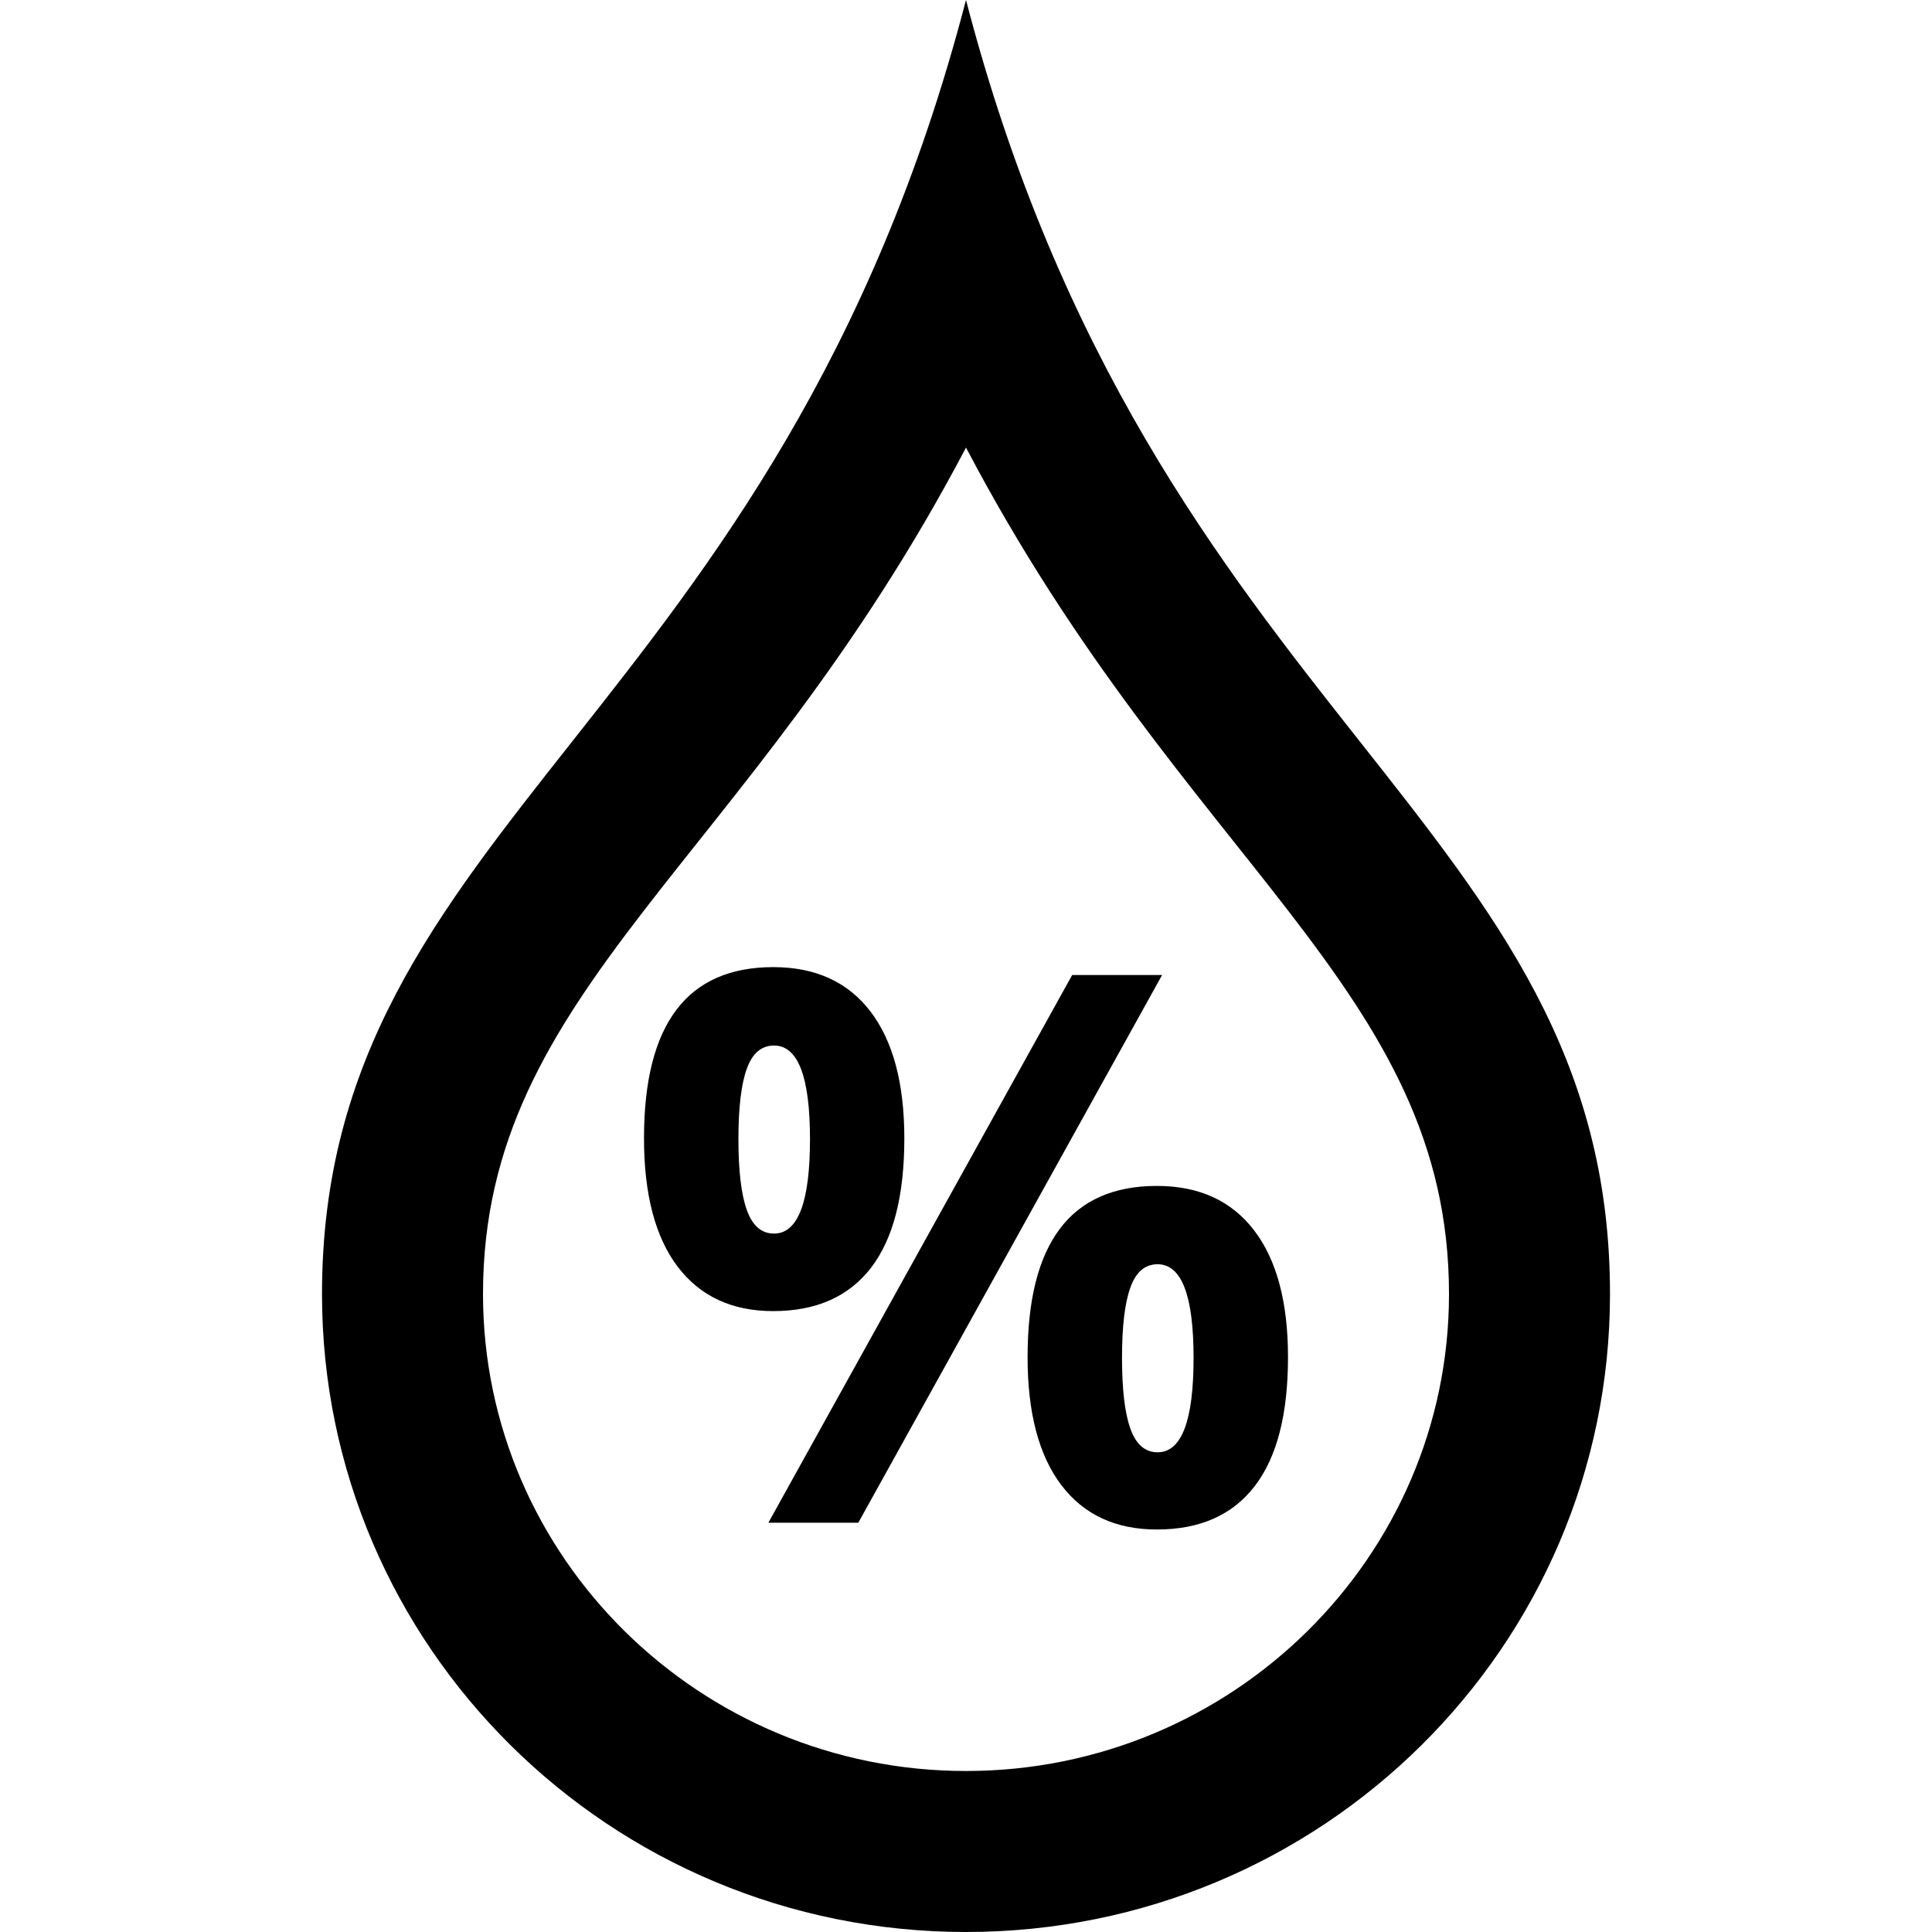
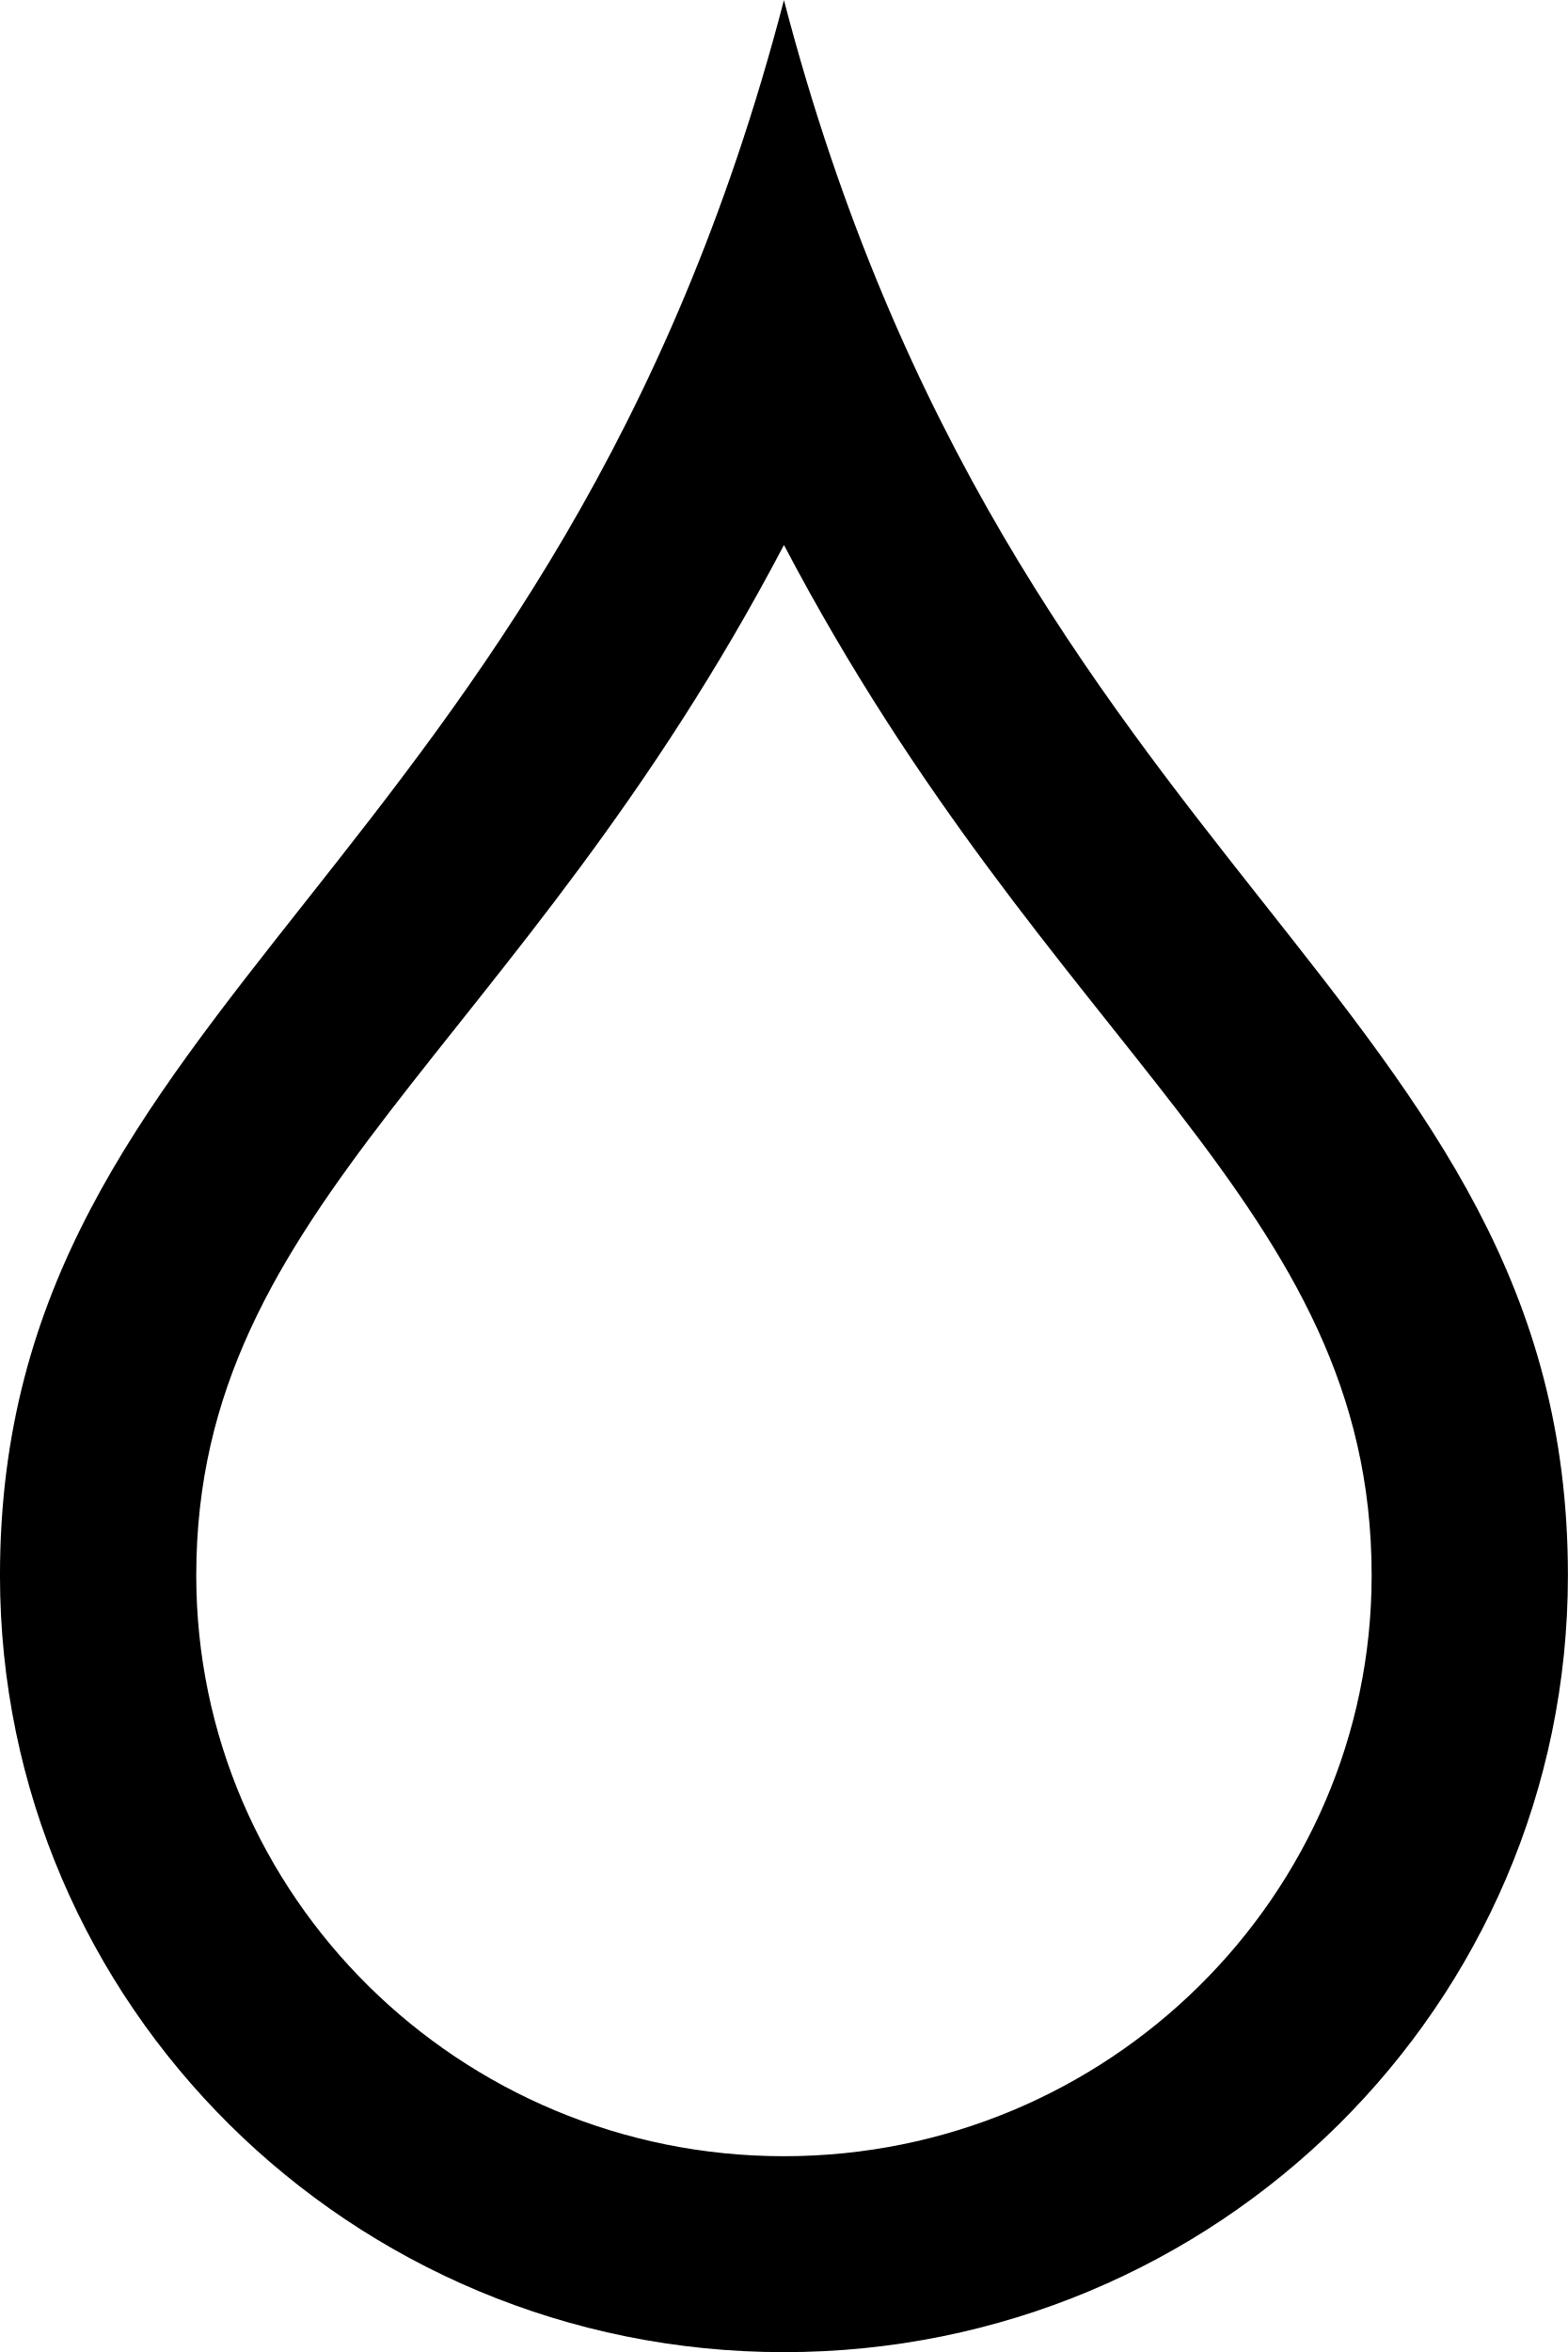
- <svg xmlns="http://www.w3.org/2000/svg" width="24" height="24" viewBox="0 0 24 24">
-   <path d="M11.234 14.141c0 .714-.138 1.249-.414 1.608-.276.358-.681.538-1.215.538-.512 0-.907-.184-1.187-.552-.278-.367-.418-.899-.418-1.594 0-1.418.535-2.127 1.606-2.127.524 0 .927.184 1.208.552.28.368.42.893.42 1.575zm-2.061.01c0 .394.035.688.105.882.07.194.182.291.337.291.298 0 .447-.391.447-1.173 0-.776-.149-1.163-.447-1.163-.155 0-.268.095-.337.286-.07.19-.105.483-.105.877zm5.263-2.039l-3.774 6.804h-1.117l3.774-6.804h1.117zm1.564 4.747c0 .711-.138 1.245-.414 1.603-.276.359-.681.538-1.215.538-.512 0-.908-.184-1.187-.552-.279-.368-.419-.897-.419-1.589 0-1.418.535-2.127 1.606-2.127.524 0 .927.184 1.208.552.281.367.421.893.421 1.575zm-2.062.009c0 .394.035.688.105.882.07.194.182.291.337.291.298 0 .447-.391.447-1.173 0-.776-.149-1.163-.447-1.163-.155 0-.268.095-.337.286-.07.191-.105.484-.105.877zm-1.938-11.308c2.725 5.186 6 6.718 6 10.515 0 3.267-2.691 5.925-6 5.925s-6-2.658-6-5.925c0-3.797 3.274-5.327 6-10.515zm0-5.56c-2.333 8.958-8 10.188-8 16.075 0 4.378 3.579 7.925 8 7.925 4.421 0 8-3.547 8-7.925 0-5.887-5.667-7.117-8-16.075z" />
+ <svg xmlns="http://www.w3.org/2000/svg" width="4.233mm" height="6.35mm" viewBox="0 0 4.233 6.35" version="1.1" id="svg8">
+   <defs id="defs2" />
+   <g id="layer1" transform="translate(-65.91905,-251.4916)">
+     <path id="path815" d="m 68.036,252.963 c 0.721,1.372 1.587,1.777 1.587,2.782 0,0.864 -0.712,1.568 -1.587,1.568 -0.876,0 -1.587,-0.703 -1.587,-1.568 0,-1.005 0.866,-1.409 1.587,-2.782 z m 0,-1.471 c -0.617,2.37 -2.117,2.696 -2.117,4.253 0,1.158 0.947,2.097 2.117,2.097 1.17,0 2.117,-0.938 2.117,-2.097 0,-1.558 -1.499,-1.883 -2.117,-4.253 z" style="stroke-width:0.265" />
+   </g>
</svg>
